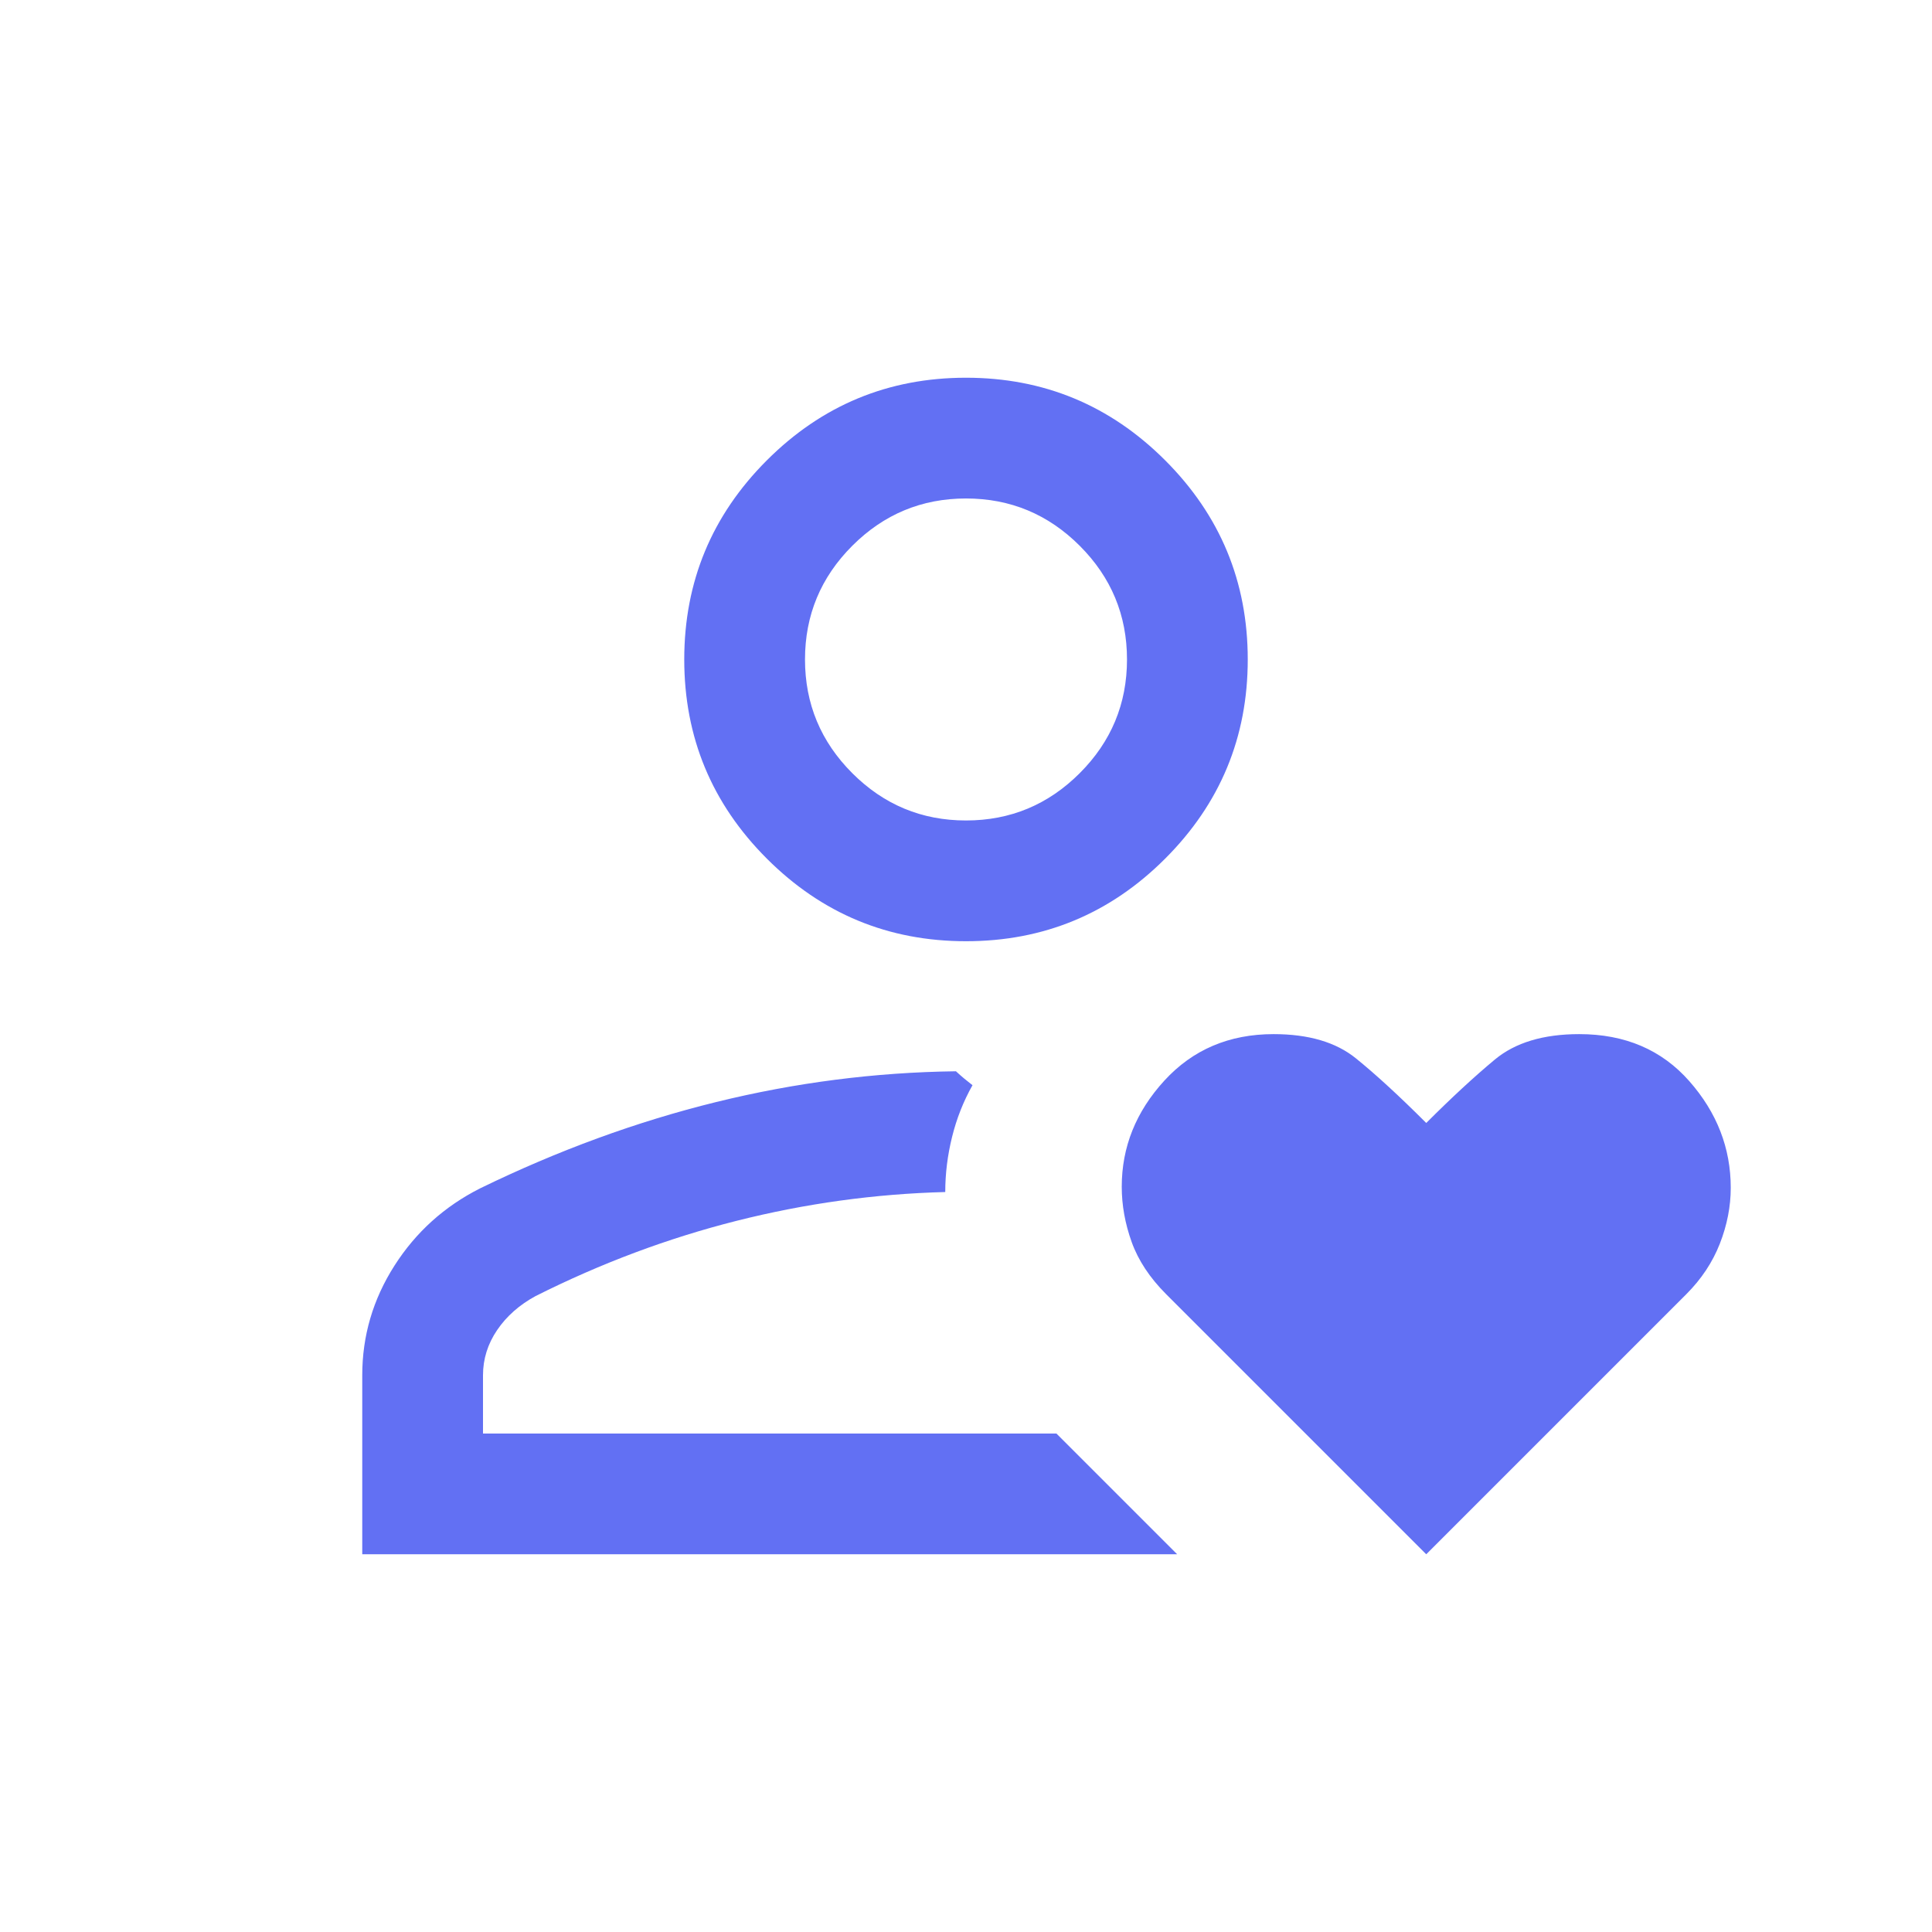
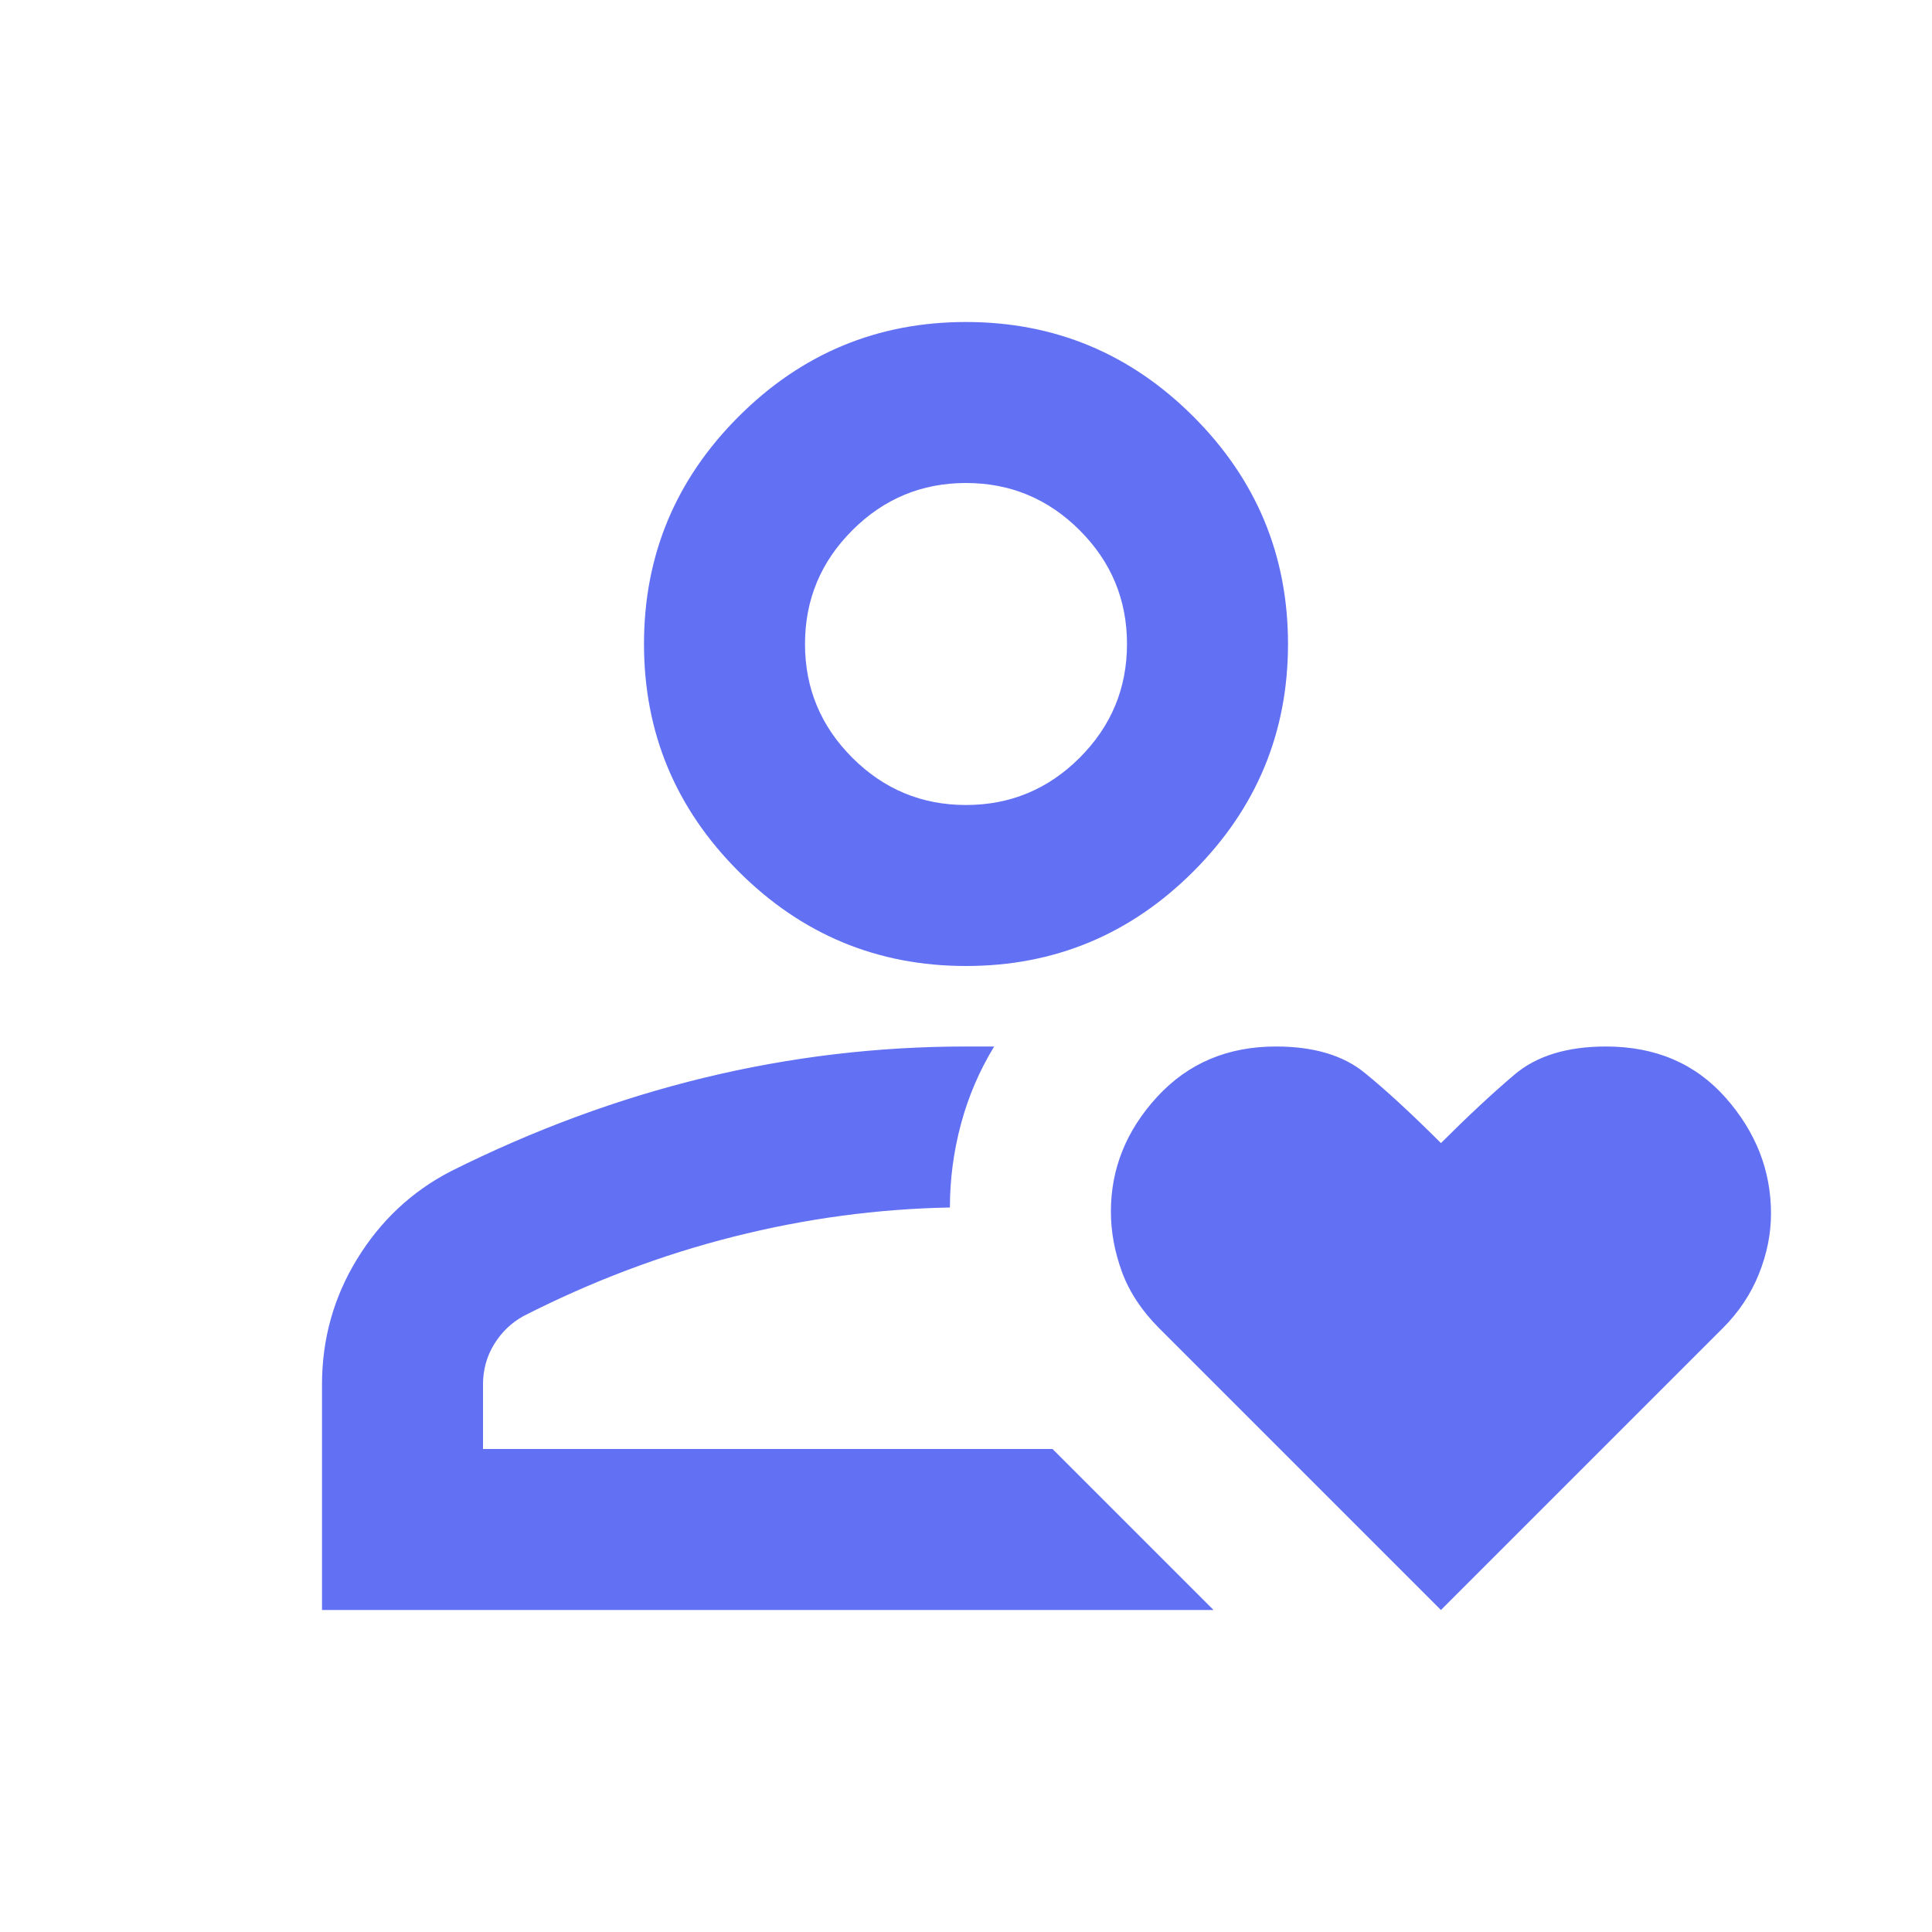
- <svg xmlns="http://www.w3.org/2000/svg" height="30px" viewBox="0 -960 960 960" fill="#6270f3">
-   <path d="M475-247.69Zm-295 60v-88.93q0-29.38 15.96-54.42 15.96-25.04 42.66-38.5 58.15-28.31 117.15-42.84 59-14.54 119.23-15.31 2.08 1.92 3.92 3.46 1.85 1.54 4.31 3.46-6.77 12.02-10.15 25.7-3.39 13.69-3.39 27.38-52.46 1.38-103.65 14.3-51.19 12.93-99.89 37.39-12.07 6.54-19.11 16.88-7.04 10.35-7.04 22.5v28.93h284.92l60 60H180Zm201.04-345.66Q340-574.38 340-632.31q0-57.92 41.04-98.96 41.04-41.04 98.96-41.04 57.92 0 98.96 41.04Q620-690.23 620-632.31q0 57.93-41.04 98.96-41.04 41.04-98.96 41.04-57.92 0-98.96-41.04Zm155.46-42.46q23.5-23.5 23.5-56.5t-23.5-56.5q-23.5-23.5-56.5-23.5t-56.5 23.5q-23.5 23.5-23.5 56.5t23.5 56.5q23.5 23.5 56.5 23.5t56.5-23.5Zm-56.5-56.5Zm228.69 444.62L579.46-316.92q-12.23-12.24-17.15-25.95-4.92-13.72-4.92-27.44 0-29.6 21.16-52.72 21.17-23.12 54.3-23.12 26.02 0 40.89 12.03 14.87 12.04 34.95 32.12 18.85-18.85 34.07-31.5 15.21-12.65 41.96-12.65 34.12 0 54.7 23.38Q860-399.39 860-369.78q0 13.87-5.42 27.75-5.43 13.87-16.66 25.11L708.69-187.69Z" />
+ <svg xmlns="http://www.w3.org/2000/svg" height="24px" viewBox="0 -960 960 960" width="24px" fill="#6270f3">
+   <path d="M480-240Zm-320 80v-112q0-34 17.5-62.5T224-378q62-31 126-46.5T480-440h14q-11 18-16.5 38.5T472-360q-54 1-107.5 14.5T260-306q-9 5-14.5 14t-5.5 20v32h283l80 80H160Zm207-367q-47-47-47-113t47-113q47-47 113-47t113 47q47 47 47 113t-47 113q-47 47-113 47t-113-47Zm169.5-56.5Q560-607 560-640t-23.5-56.5Q513-720 480-720t-56.5 23.5Q400-673 400-640t23.5 56.5Q447-560 480-560t56.5-23.5ZM480-640Zm236 480L576-300q-13-13-18.5-28t-5.5-30q0-32 23-57t59-25q28 0 44 13t38 35q20-20 36.5-34t45.5-14q37 0 59.5 25.5T880-357q0 15-6 30t-18 27L716-160Z" />
</svg>
